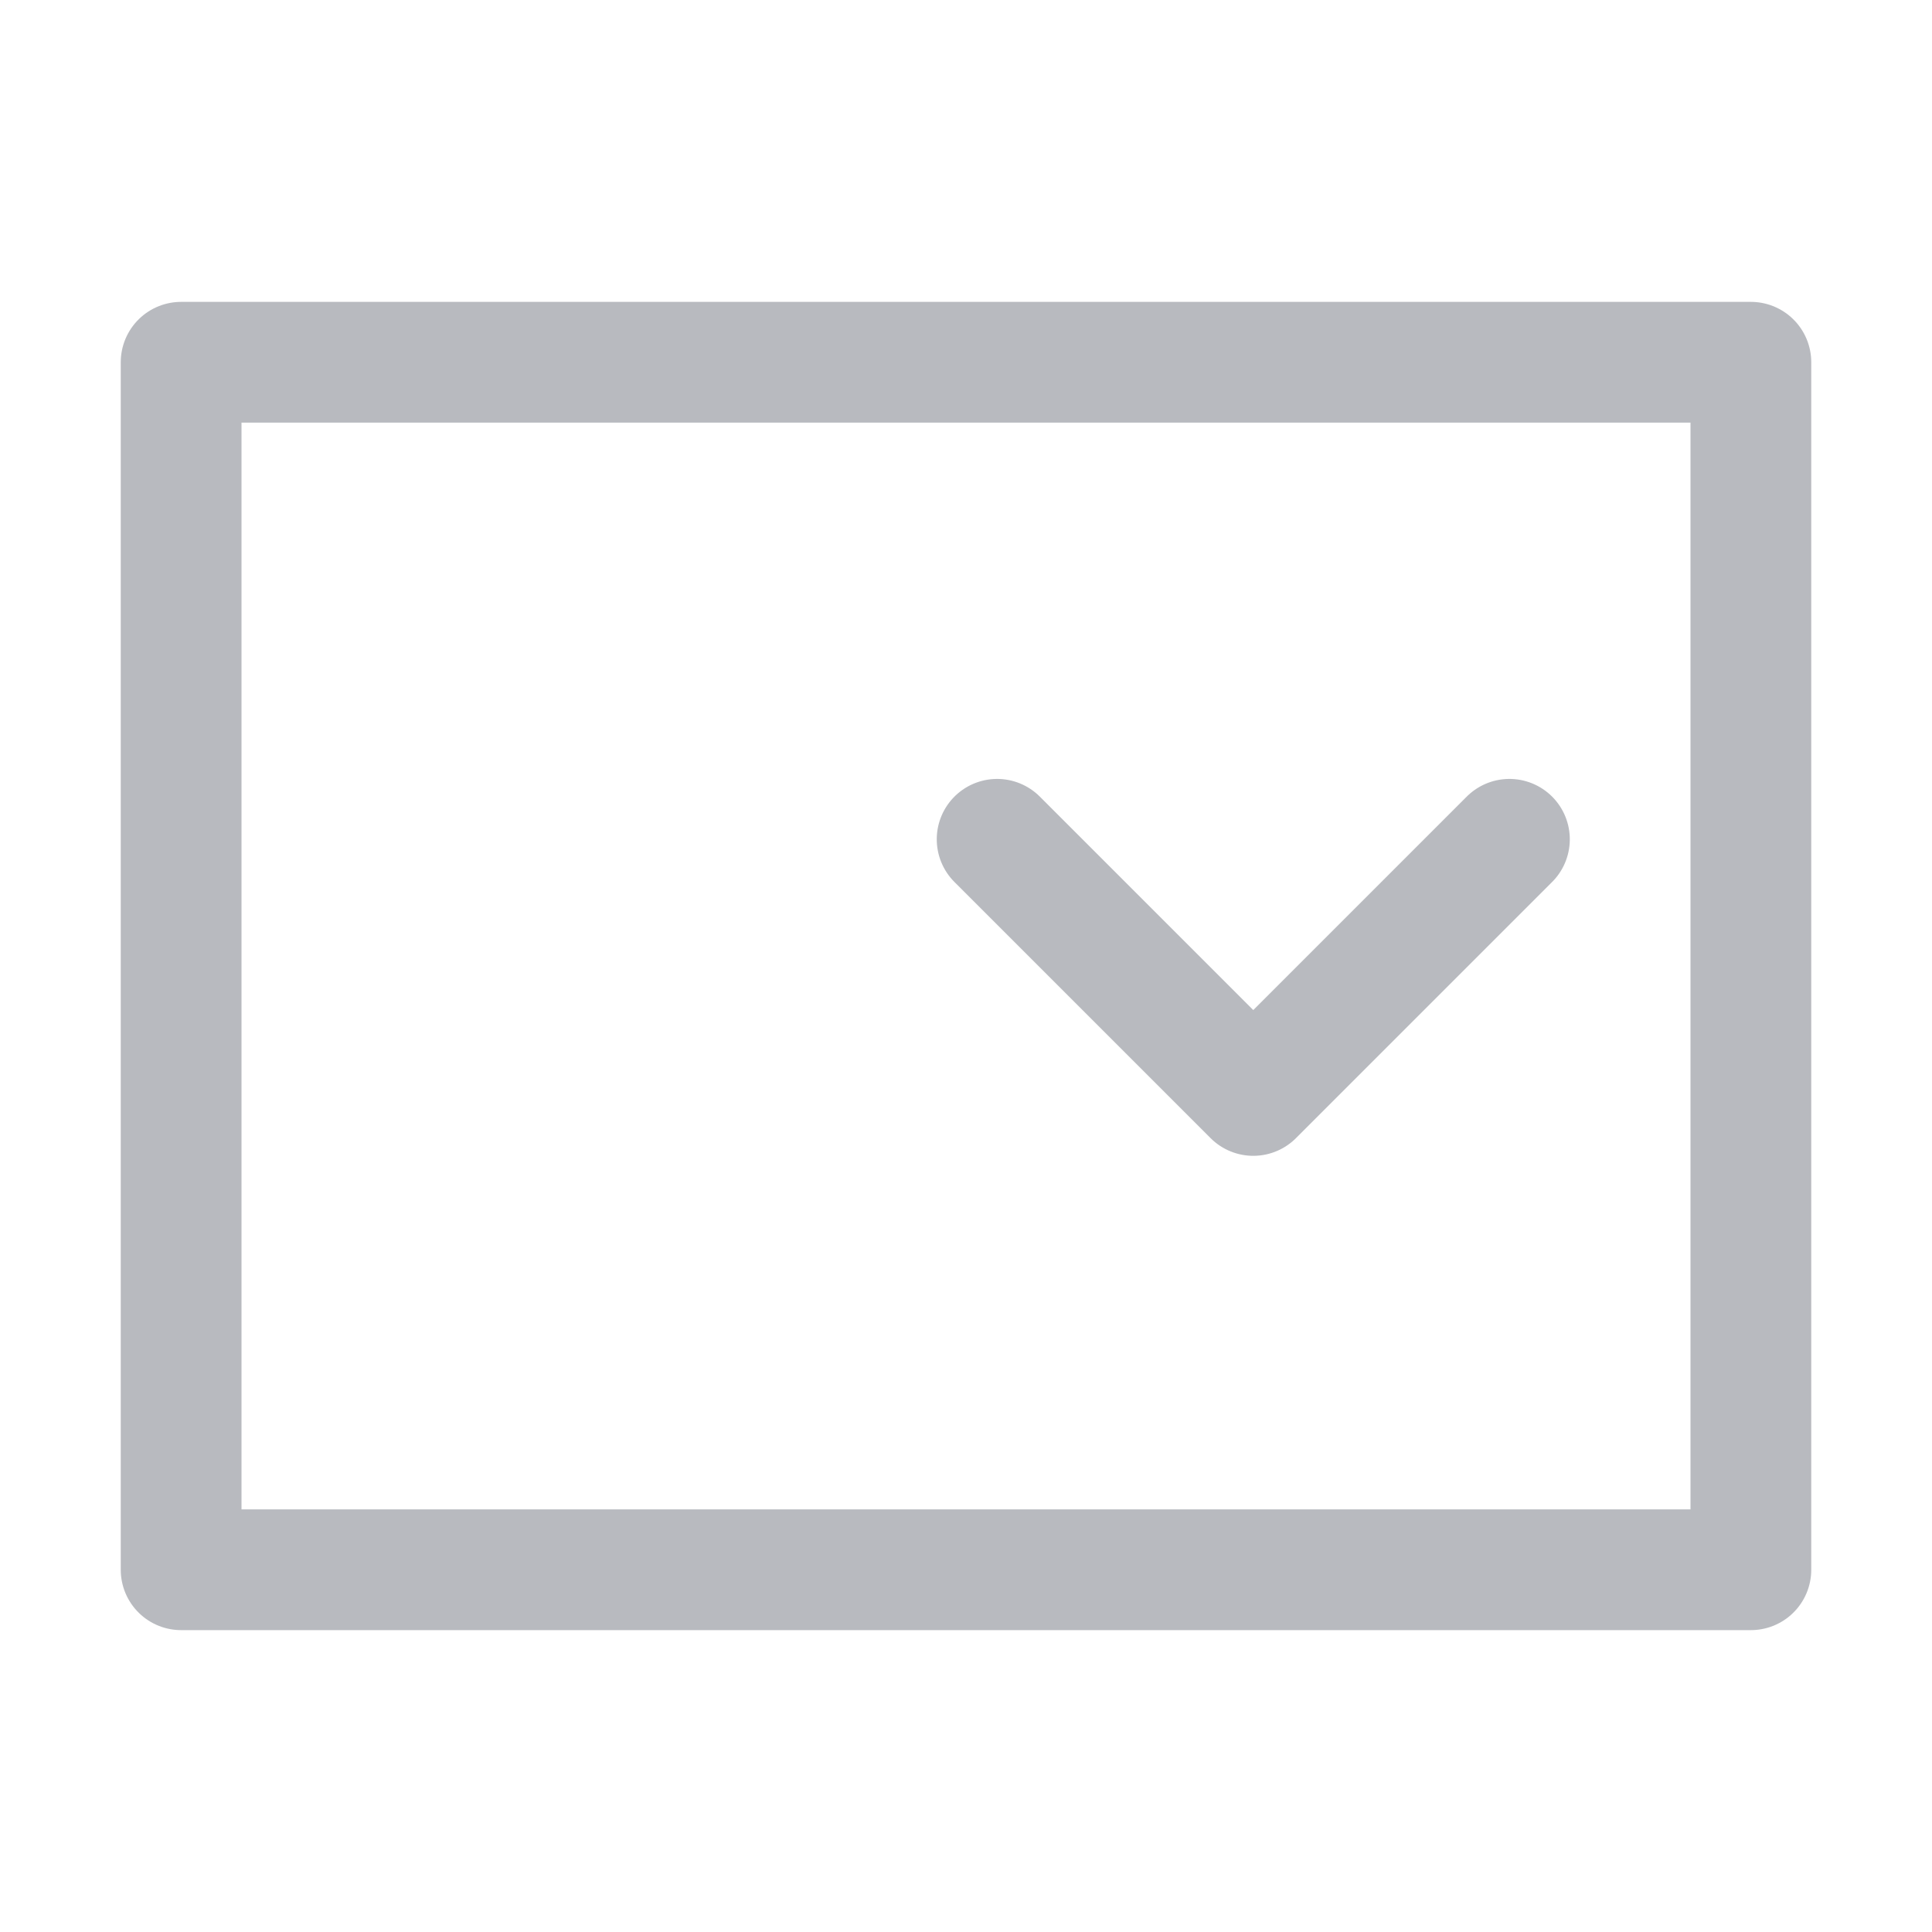
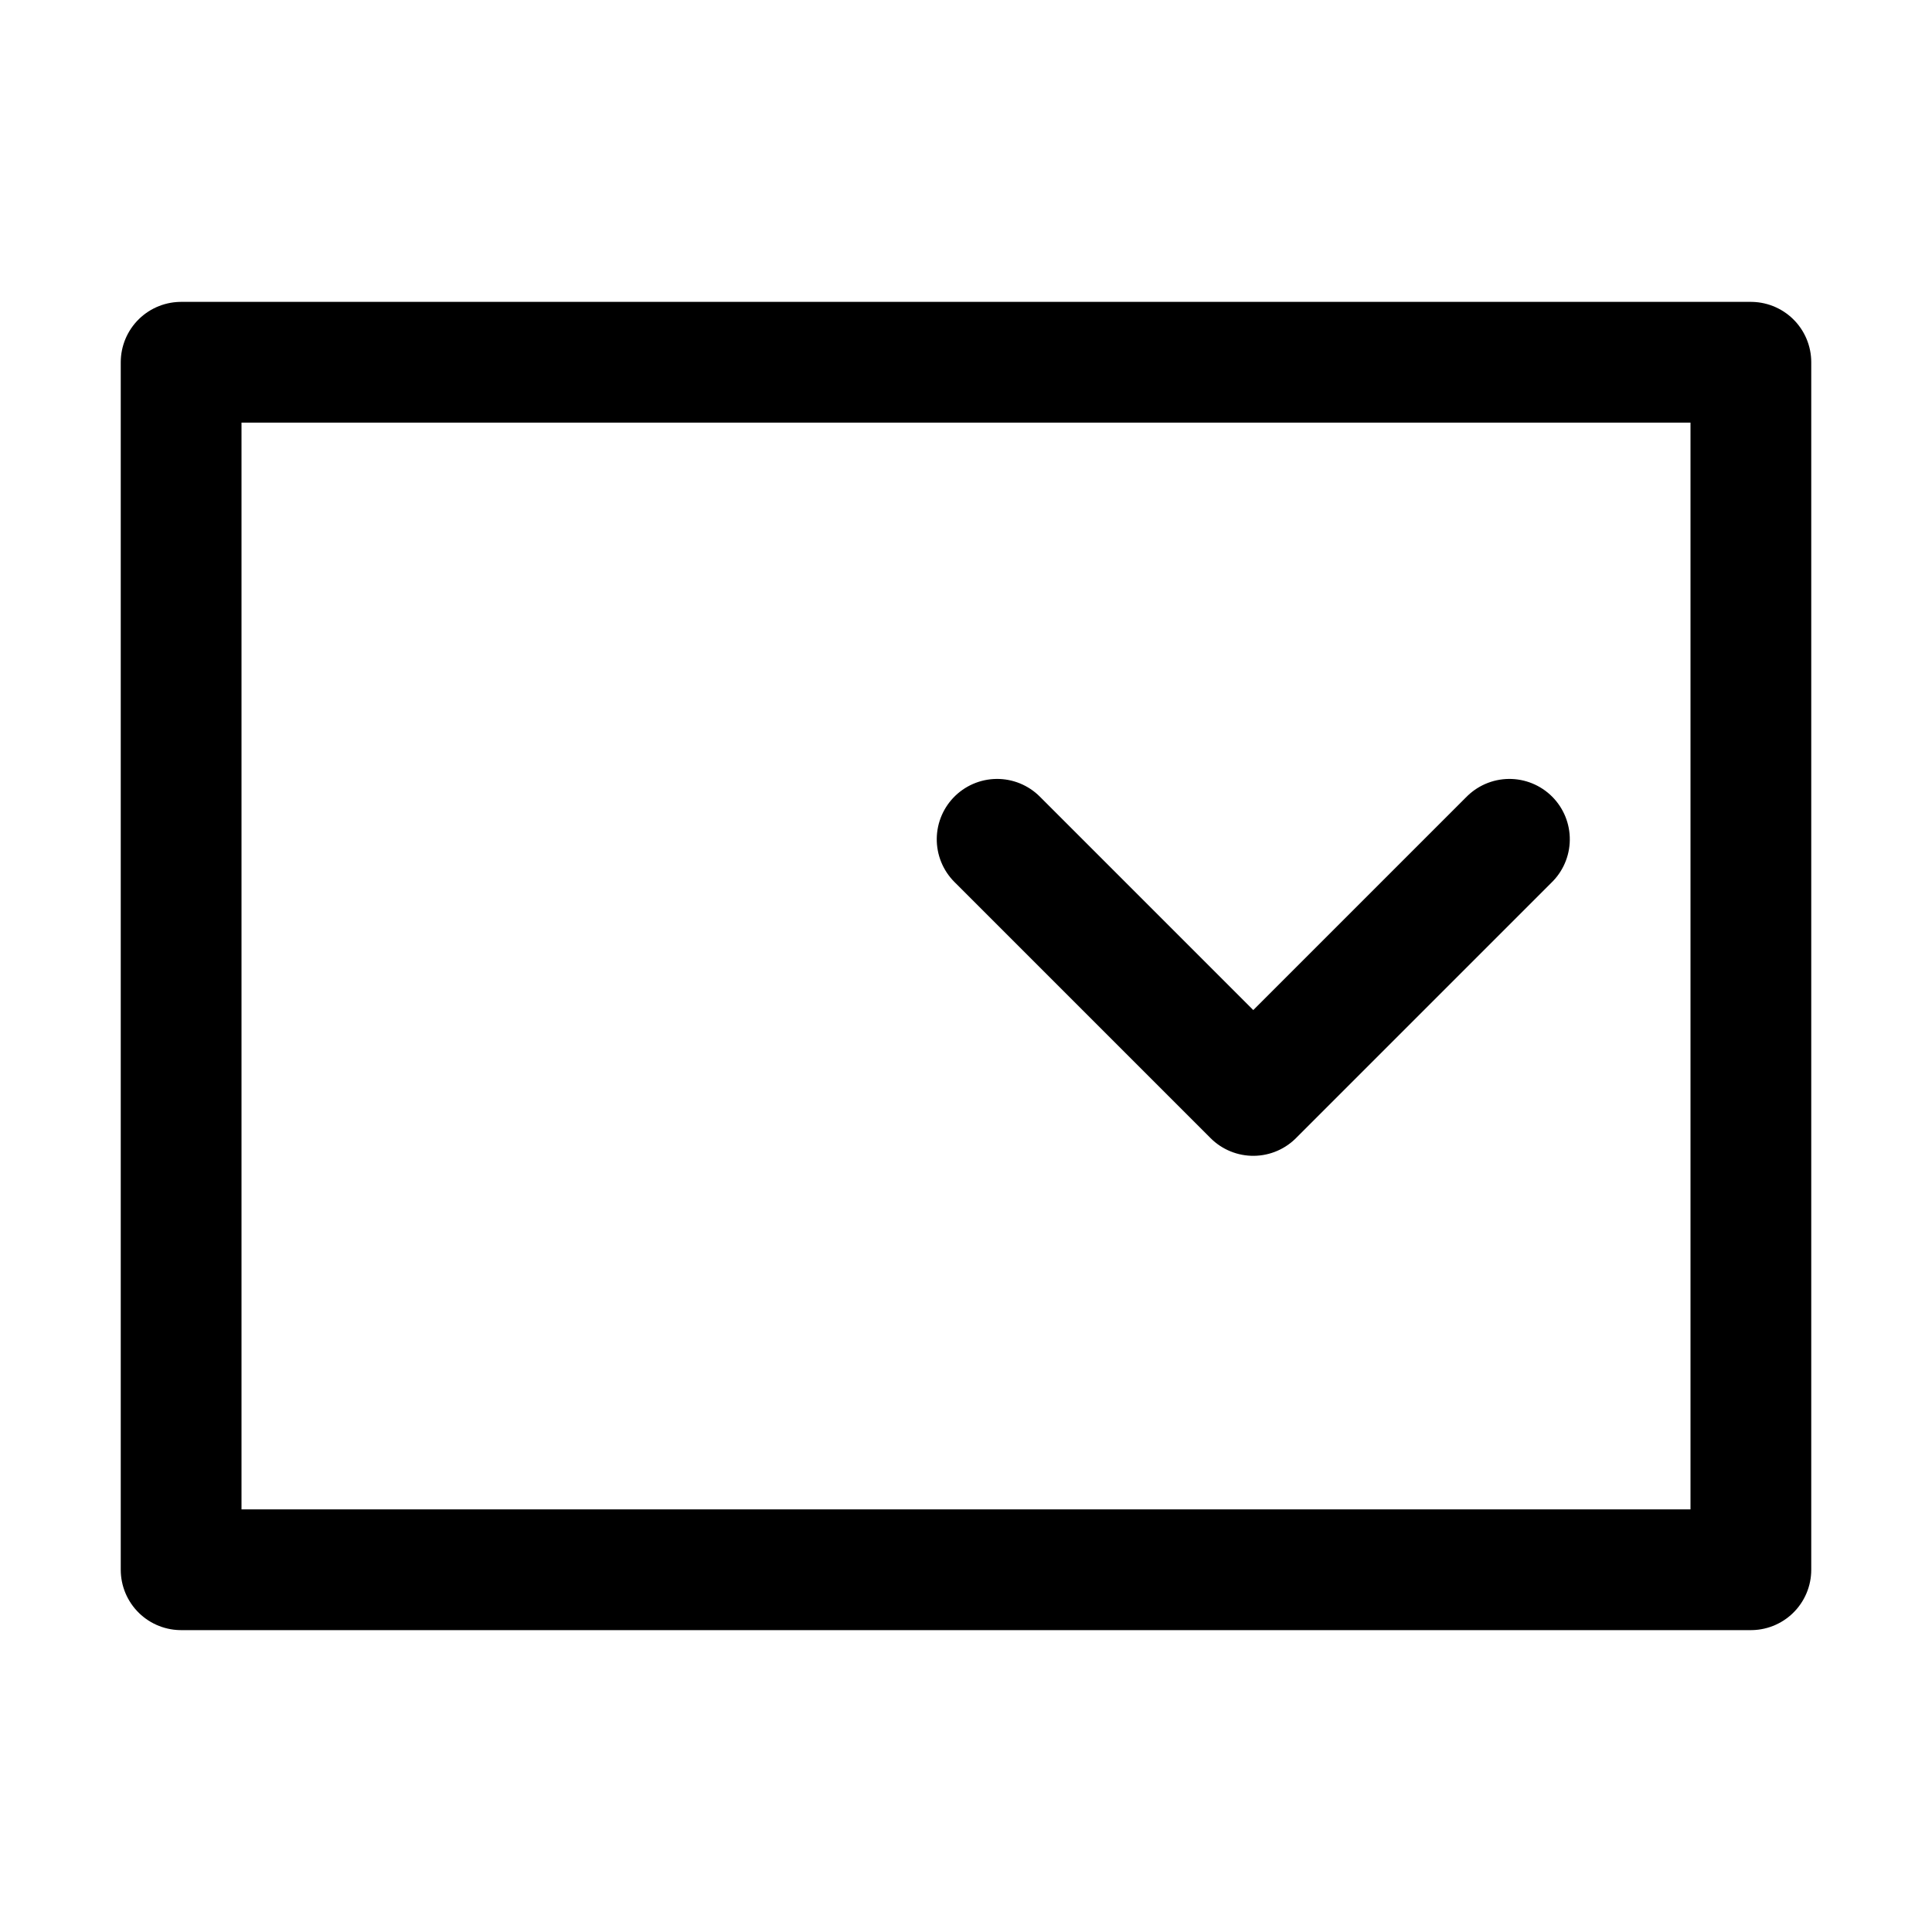
<svg xmlns="http://www.w3.org/2000/svg" width="16px" height="16px" viewBox="0 0 16 16" version="1.1">
  <g id="下拉框" stroke="none" stroke-width="1" fill="none" fill-rule="evenodd" stroke-linejoin="round">
-     <rect id="矩形" stroke="#B8BABF" x="1.5" y="3" width="13" height="10" />
-     <polyline id="路径" stroke="#B8BABF" stroke-linecap="round" transform="translate(10.37868, 6.950724) rotate(-45) translate(-10.37868, -6.950724) " points="11.879 8.451 8.879 8.451 8.879 5.451" />
+     <rect id="矩形" stroke="currentColor" x="1.5" y="3" width="13" height="10" />
+     <polyline id="路径" stroke="currentColor" stroke-linecap="round" transform="translate(10.37868, 6.950724) rotate(-45) translate(-10.37868, -6.950724) " points="11.879 8.451 8.879 8.451 8.879 5.451" />
  </g>
</svg>
